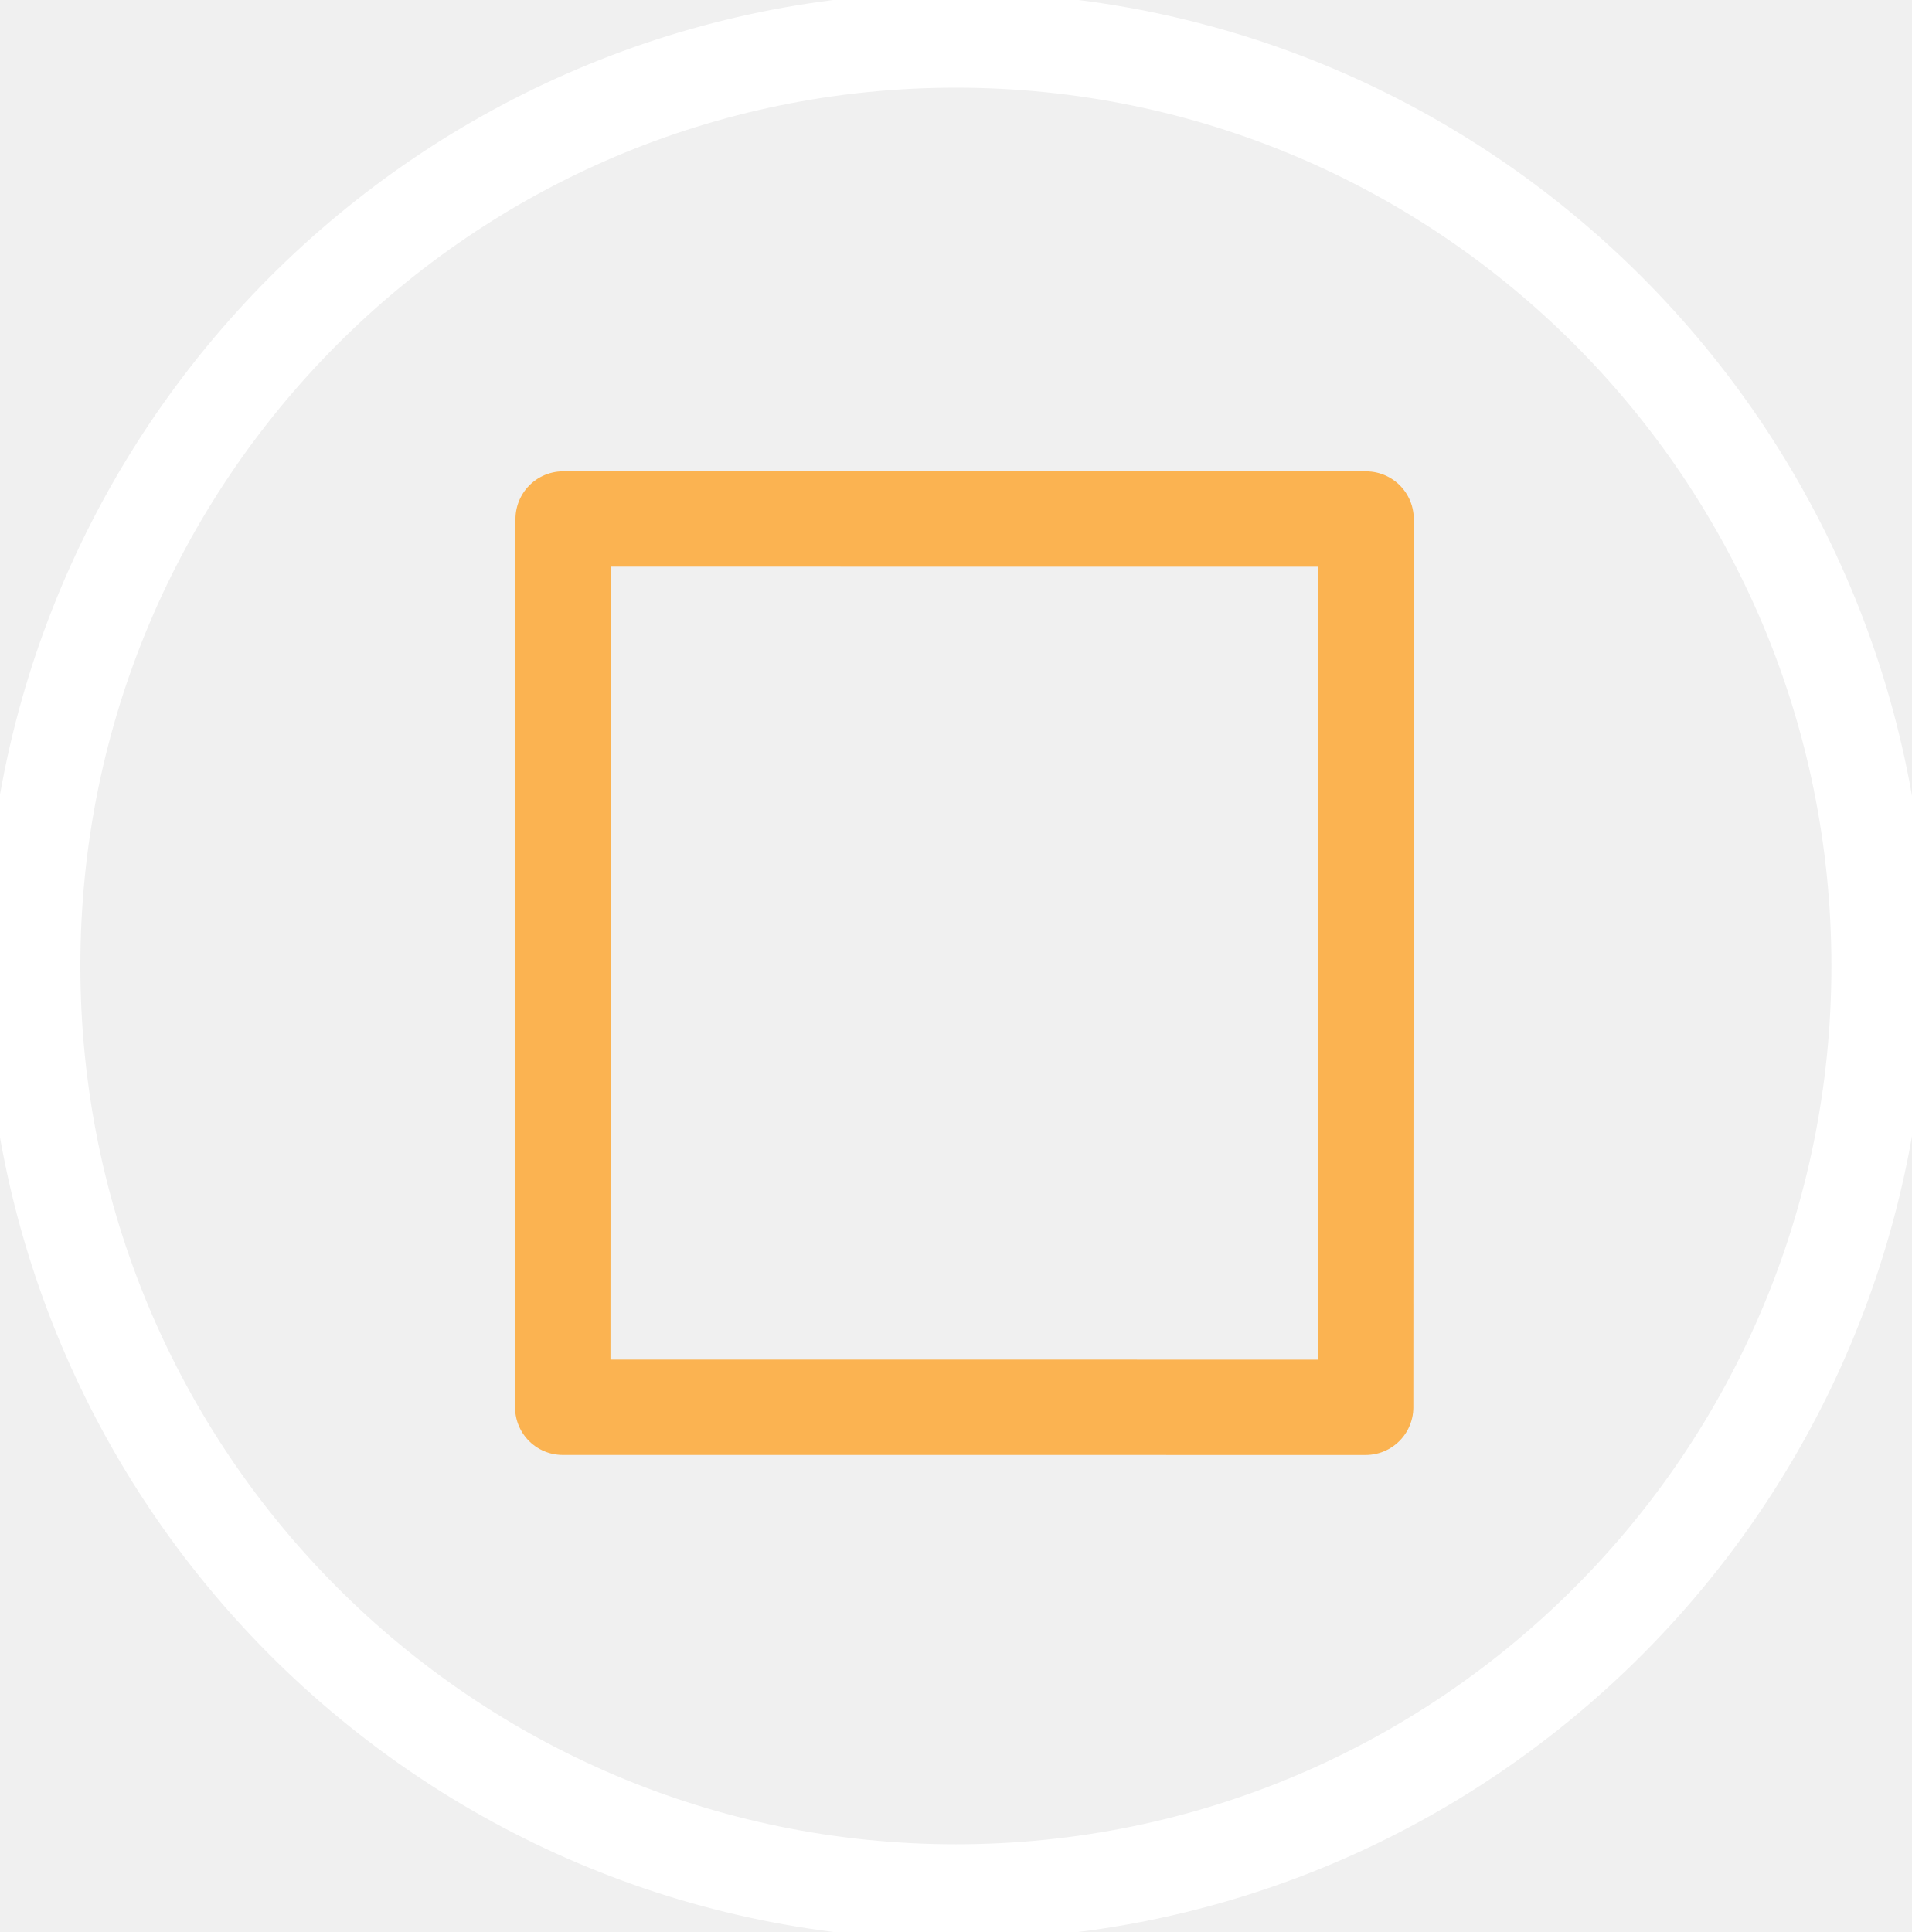
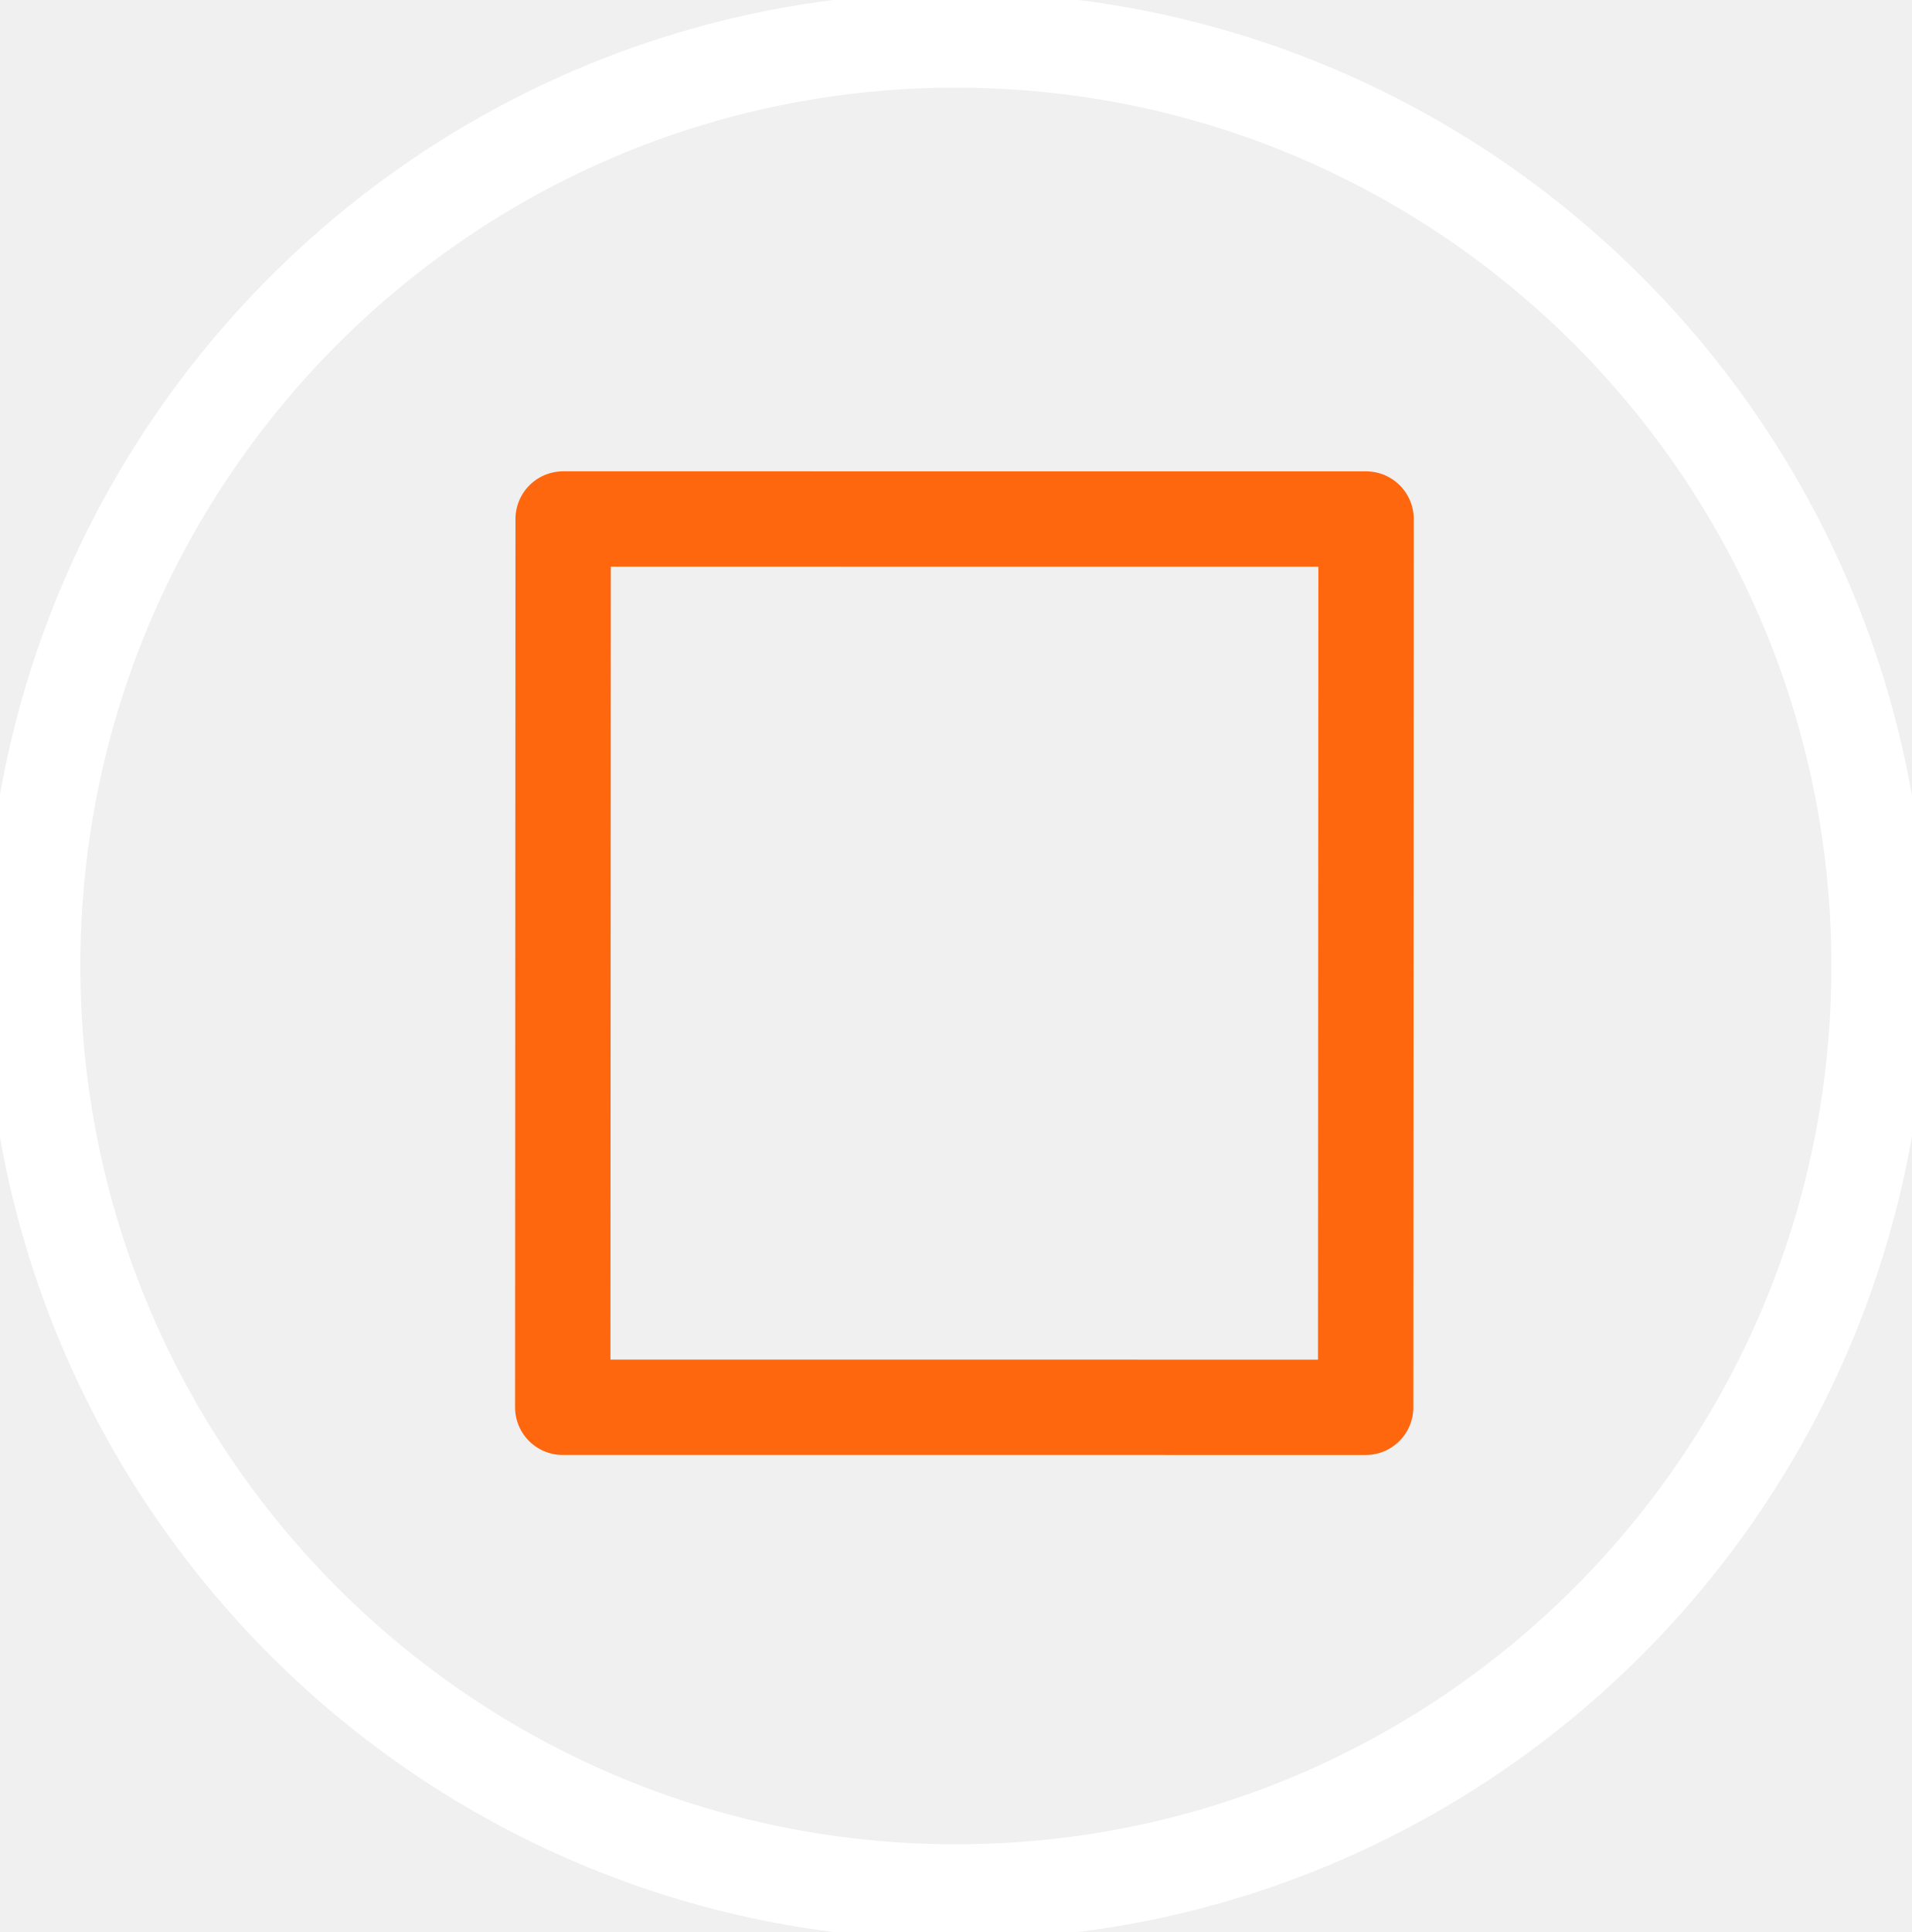
<svg xmlns="http://www.w3.org/2000/svg" width="60.138" height="60.777" viewBox="0 0 60.138 60.777" id="svg4160" version="1.1">
  <defs id="defs4162" />
  <g id="layer2" style="display:inline" transform="translate(-3.532845,2.263642)">
    <g transform="translate(-6.041176,-15.07181)" id="g46">
      <path id="rect4760-8" d="m 22.796,16.619 3.212,-1.25 3.212,1.25 v 47.688 l -3.212,0.893 -3.212,-0.893 z" style="fill:none;fill-opacity:1;stroke:#ffffff;stroke-width:0;stroke-linecap:round;stroke-linejoin:round;stroke-miterlimit:4;stroke-dasharray:none;stroke-opacity:1" />
      <ellipse ry="29.13" rx="29.041" cy="43.196" cx="39.643" id="path4508" style="fill:none;fill-opacity:1;fill-rule:nonzero;stroke:#ffffff;stroke-width:3;stroke-linecap:round;stroke-linejoin:round;stroke-miterlimit:4;stroke-dasharray:none;stroke-opacity:1" />
-       <path id="path4535" d="M 52.546,29.136 52.533,57.08 27.276,57.079 27.289,29.135 Z" style="fill:none;fill-rule:evenodd;stroke:#fbb351;stroke-width:3;stroke-linecap:butt;stroke-linejoin:round;stroke-miterlimit:4;stroke-dasharray:none;stroke-opacity:1" />
+       <path id="path4535" d="M 52.546,29.136 52.533,57.08 27.276,57.079 27.289,29.135 Z" style="fill:none;fill-rule:evenodd;stroke:#ff670f;stroke-width:3;stroke-linecap:butt;stroke-linejoin:round;stroke-miterlimit:4;stroke-dasharray:none;stroke-opacity:1" />
    </g>
  </g>
</svg>
